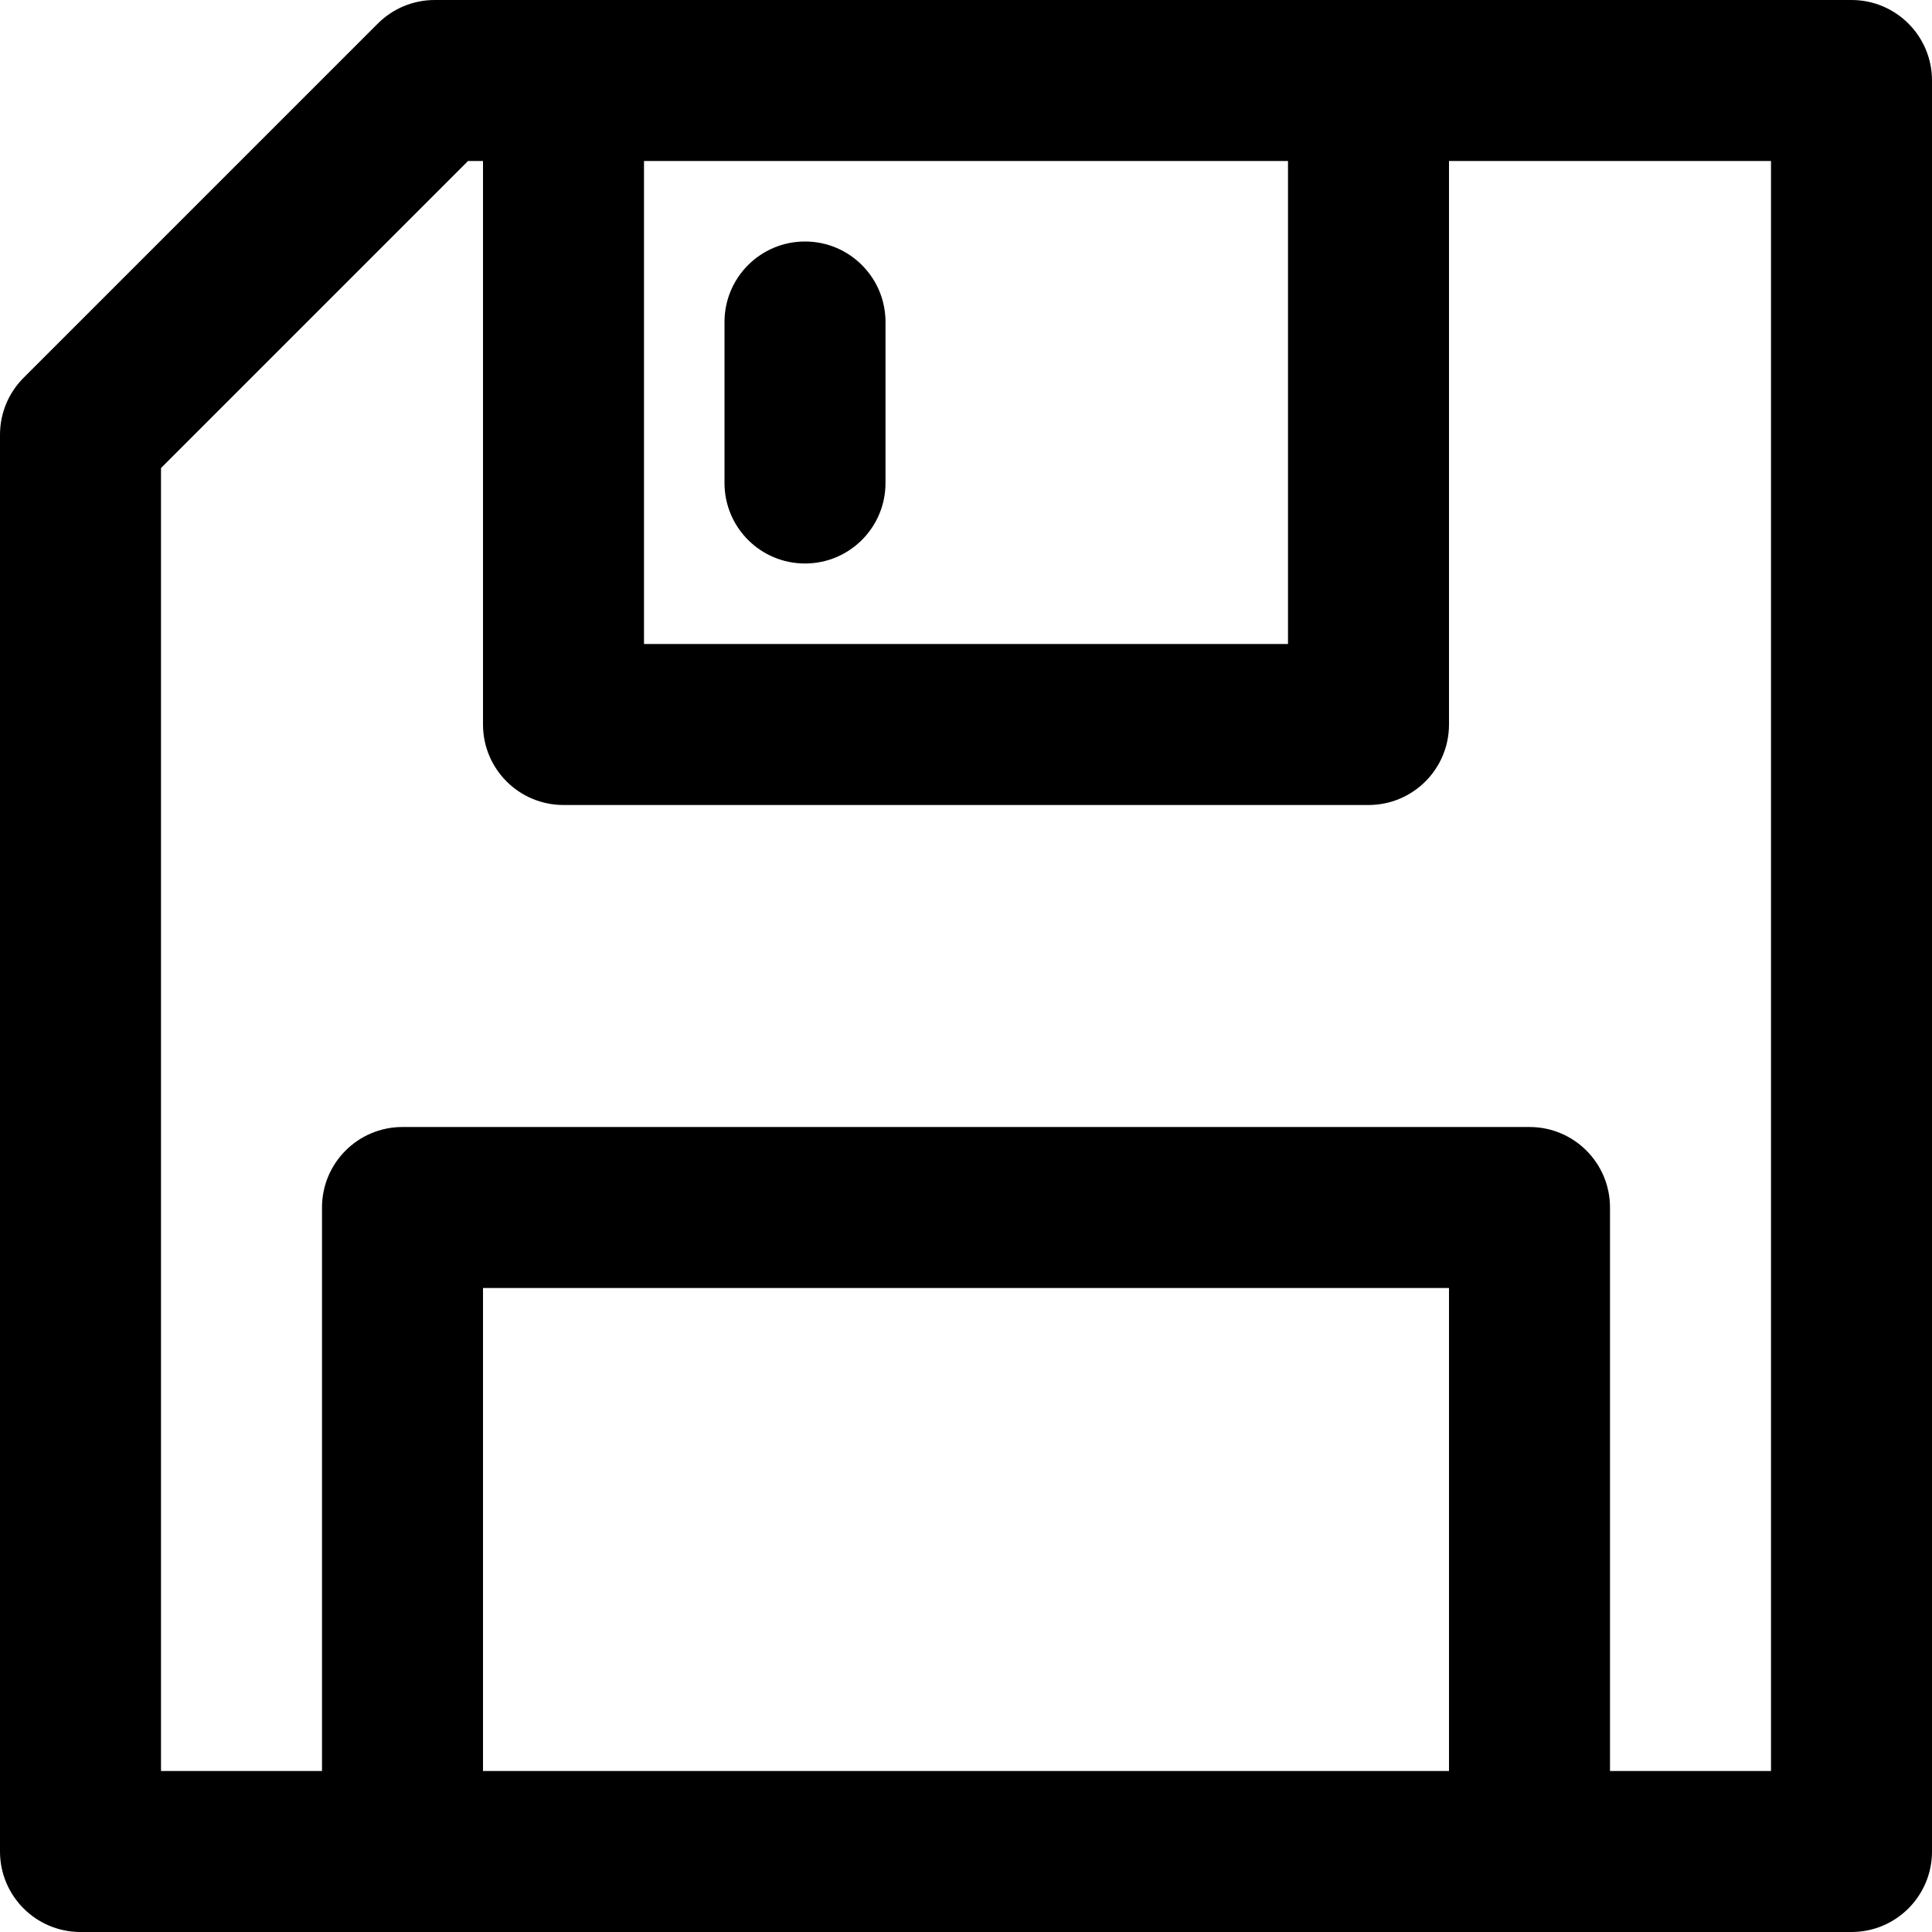
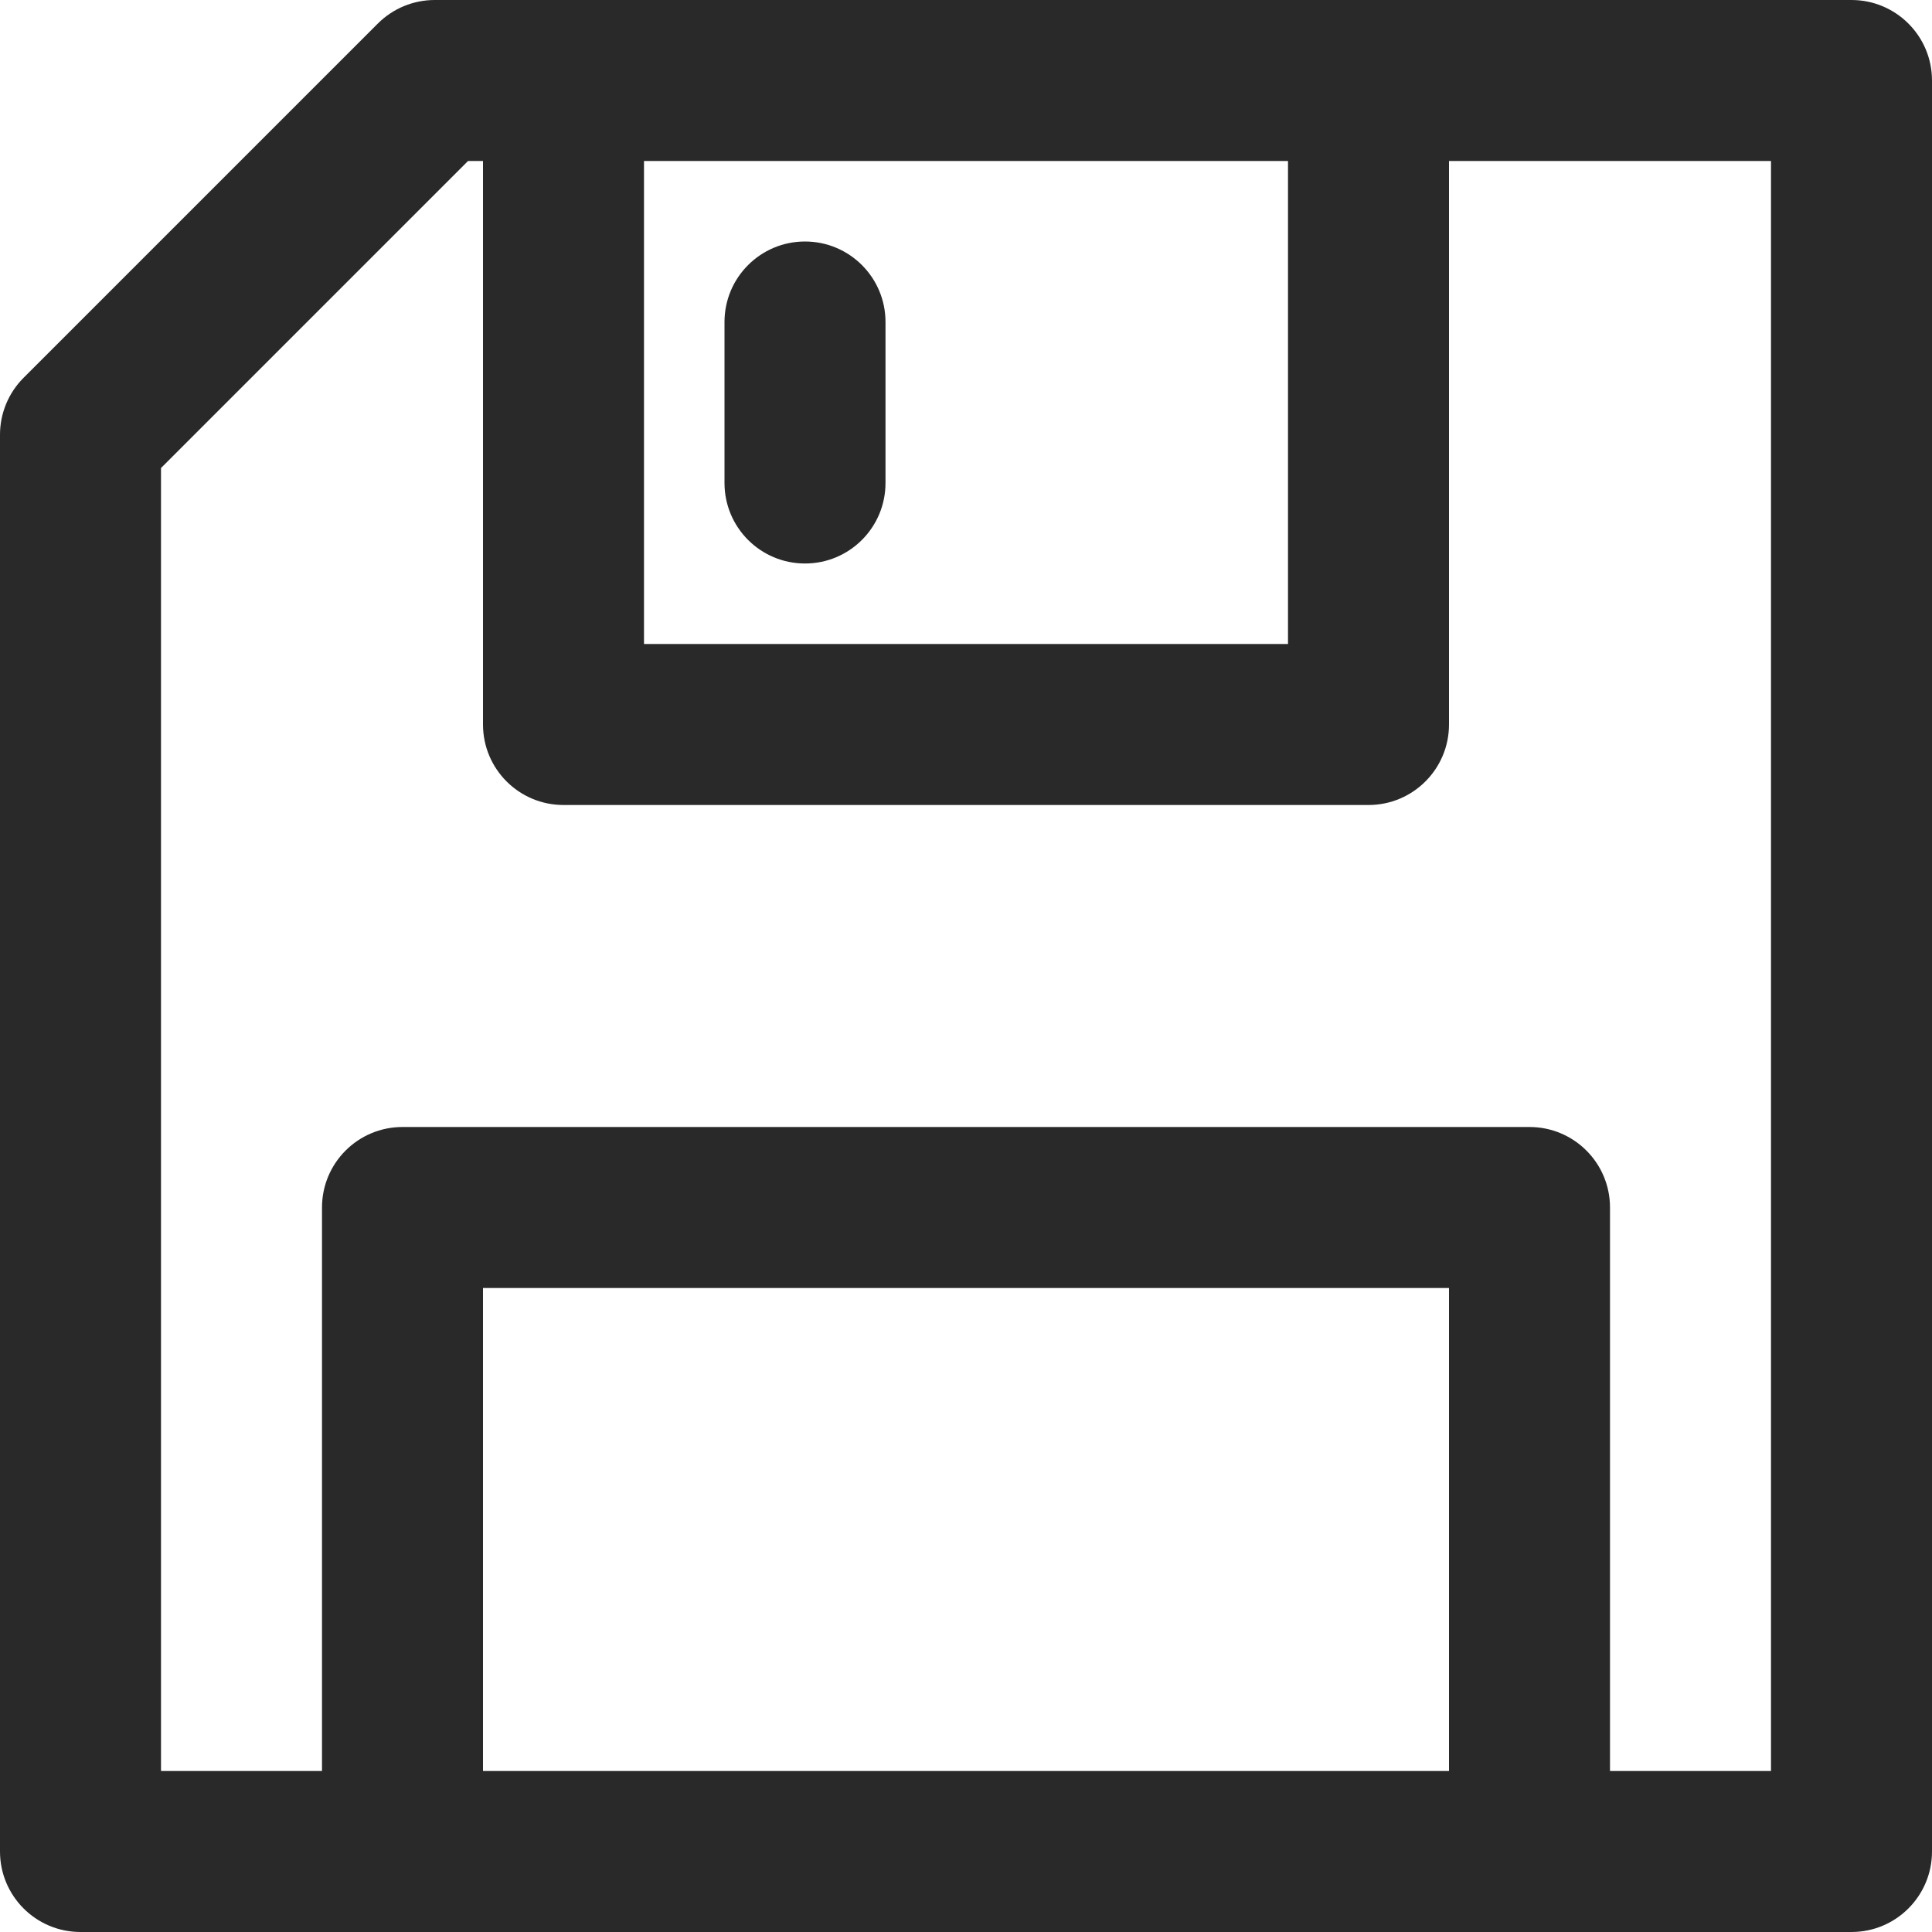
- <svg xmlns="http://www.w3.org/2000/svg" width="24px" height="24px" viewBox="0 0 24 24" version="1.1">
-   <path fill-rule="evenodd" d="M10,3 C9.448,3 9,3.447 9,4 L9,6 C9,6.553 9.448,7 10,7 C10.552,7 11,6.553 11,6 L11,4 C11,3.447 10.552,3 10,3 M22,22 L20,22 L20,15 C20,14.447 19.552,14 19,14 L5,14 C4.448,14 4,14.447 4,15 L4,22 L2,22 L2,5.814 L5.814,2 L6,2 L6,9 C6,9.553 6.448,10 7,10 L17,10 C17.552,10 18,9.553 18,9 L18,2 L22,2 L22,22 Z M6,22 L18,22 L18,16 L6,16 L6,22 Z M8,8 L16,8 L16,2 L8,2 L8,8 Z M23,0 L5.4,0 C5.135,0 4.881,0.105 4.693,0.293 L0.293,4.693 C0.105,4.881 0,5.135 0,5.4 L0,23 C0,23.553 0.448,24 1,24 L23,24 C23.552,24 24,23.553 24,23 L24,1 C24,0.447 23.552,0 23,0 Z" />
+ <svg xmlns="http://www.w3.org/2000/svg" viewBox="0 0 24 24" version="1.1">
+   <g id="Icons/Basic-icons/save" stroke="none" stroke-width="1" fill="none" fill-rule="evenodd">
+     <path d="M23,0 C23.552,0 24,0.447 24,1 L24,1 L24,23 C24,23.553 23.552,24 23,24 L23,24 L1,24 C0.448,24 0,23.553 0,23 L0,23 L0,5.4 C0,5.135 0.105,4.881 0.293,4.693 L0.293,4.693 L4.693,0.293 C4.881,0.105 5.135,0 5.4,0 L5.4,0 Z M6,2 L5.814,2 L2,5.814 L2,22 L4,22 L4,15 C4,14.447 4.448,14 5,14 L5,14 L19,14 C19.552,14 20,14.447 20,15 L20,15 L20,22 L22,22 L22,2 L18,2 L18,9 C18,9.553 17.552,10 17,10 L17,10 L7,10 C6.448,10 6,9.553 6,9 L6,9 L6,2 Z M18,16 L6,16 L6,22 L18,22 L18,16 Z M16,2 L8,2 L8,8 L16,8 L16,2 Z M10,3 C10.552,3 11,3.447 11,4 L11,4 L11,6 C11,6.553 10.552,7 10,7 C9.448,7 9,6.553 9,6 L9,6 L9,4 C9,3.447 9.448,3 10,3 Z" id="Combined-Shape" fill="#292929" />
+   </g>
</svg>
